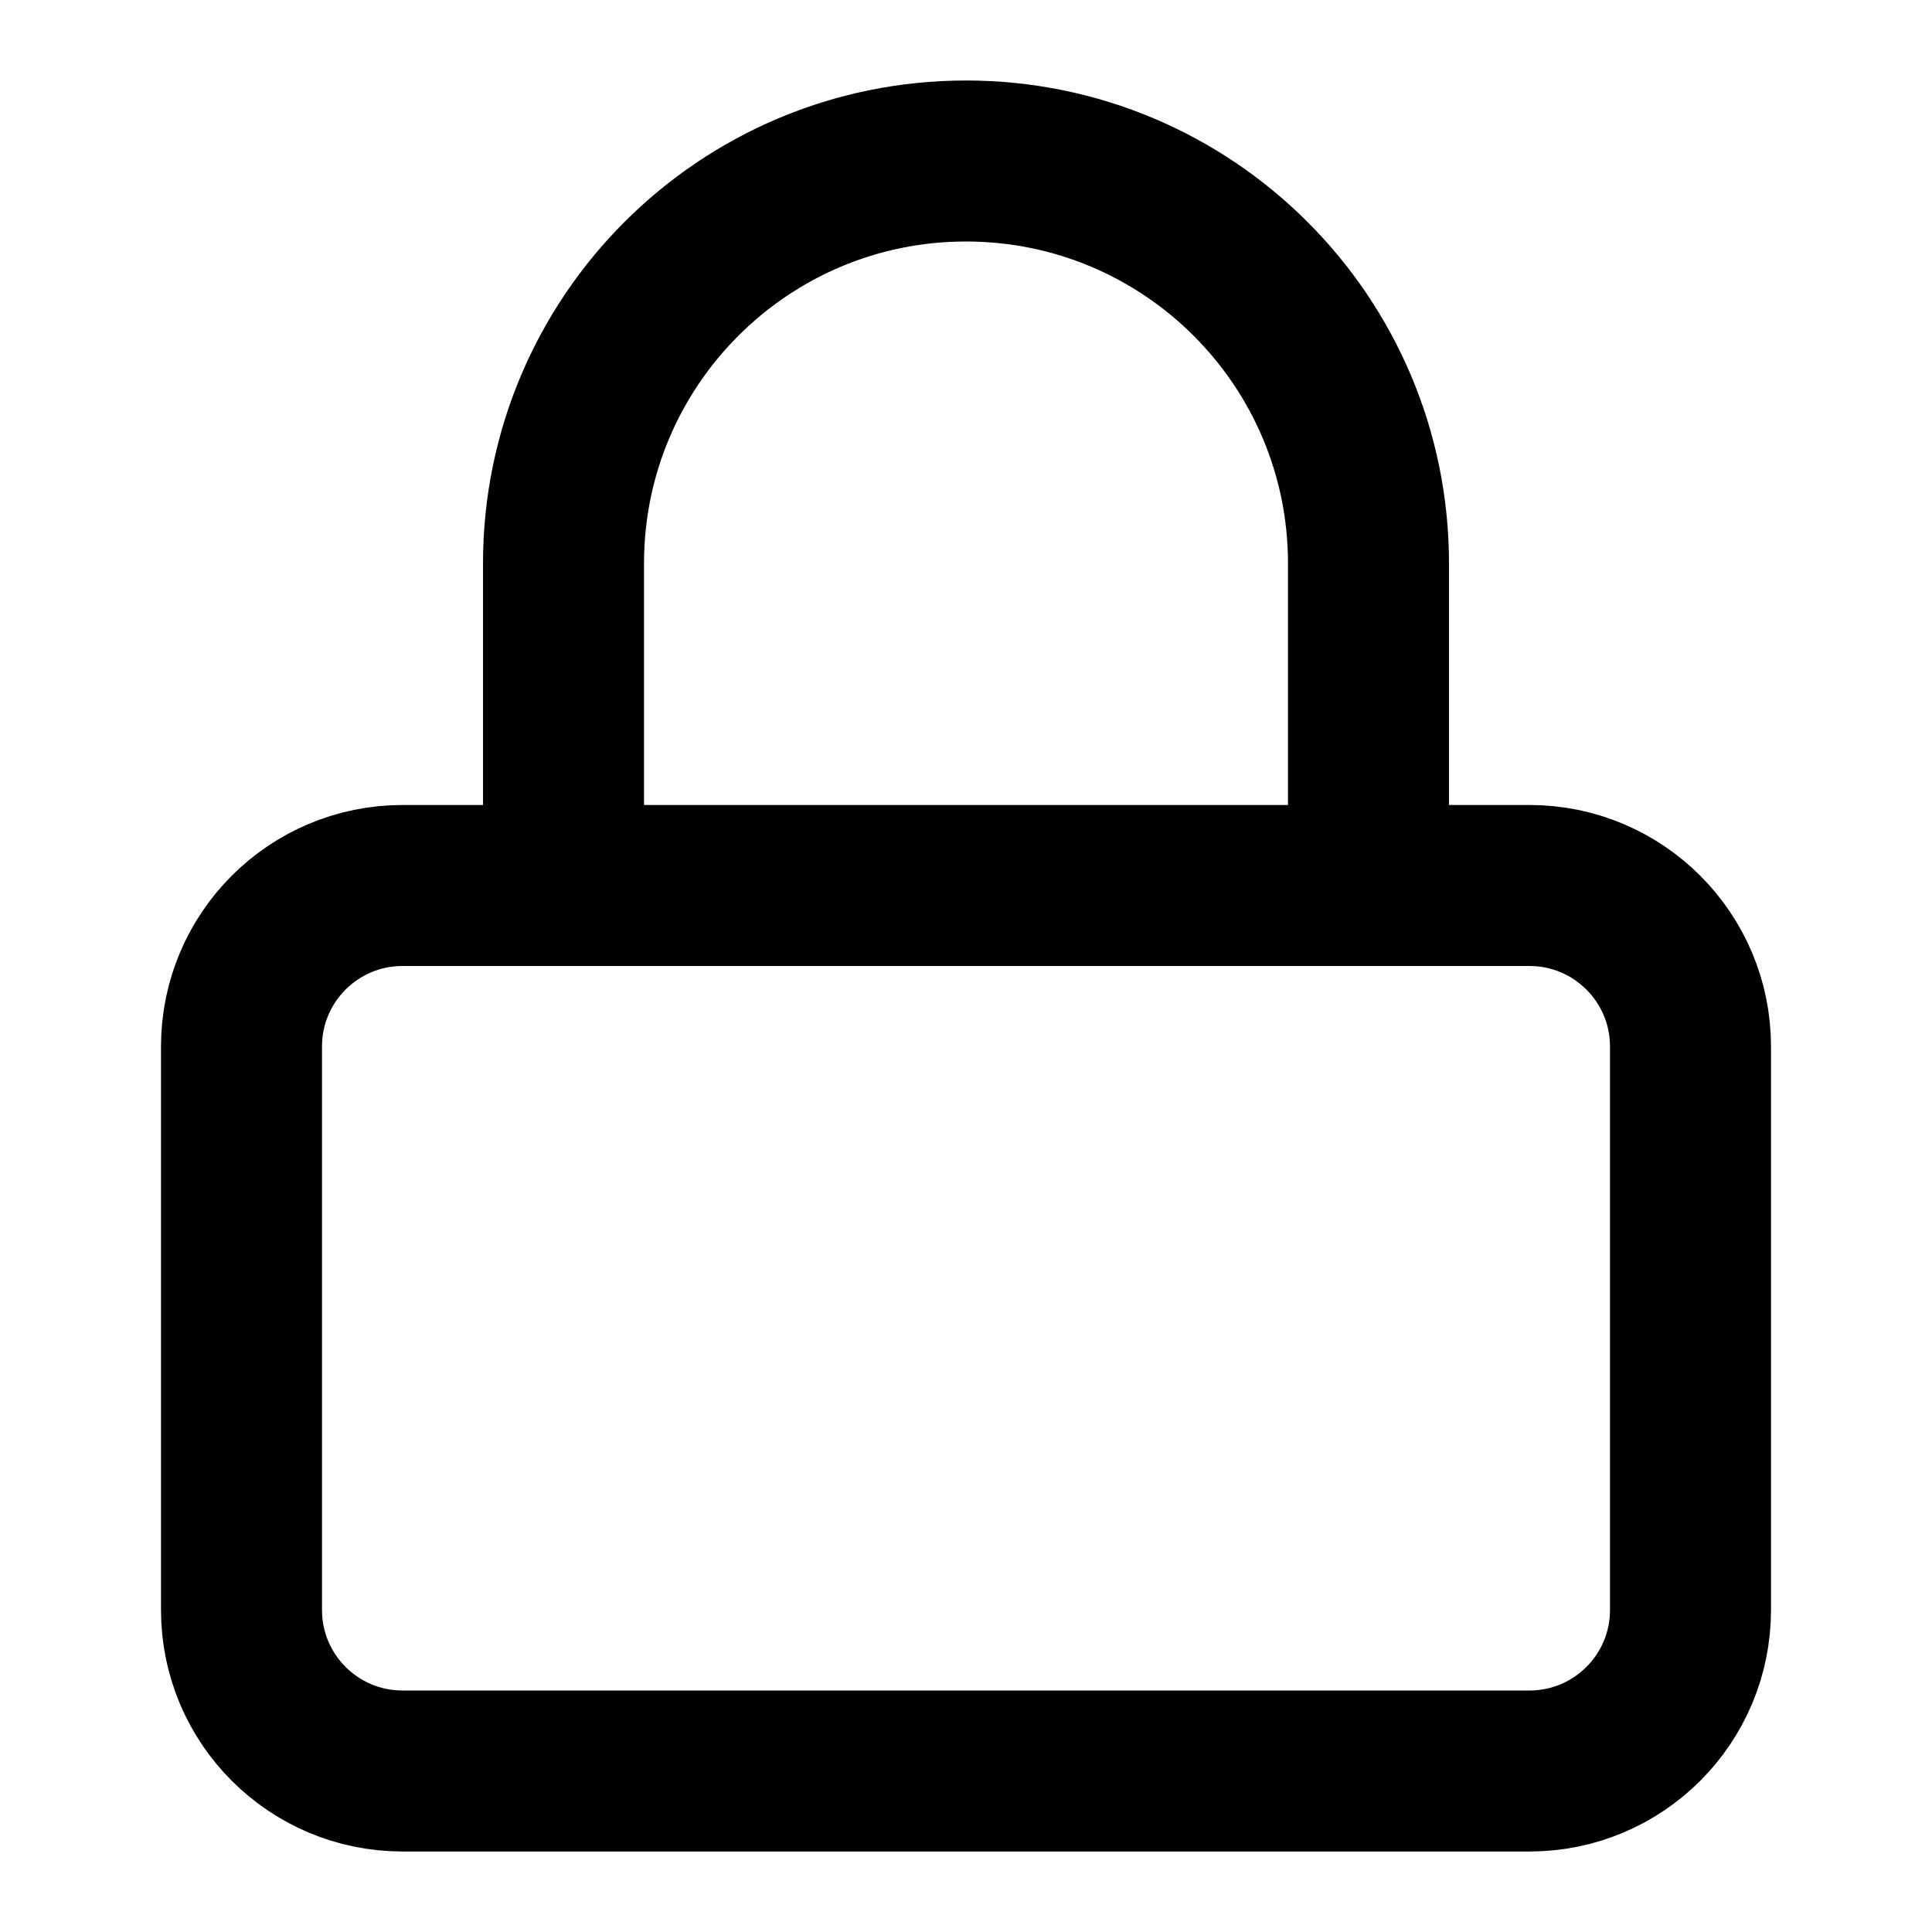
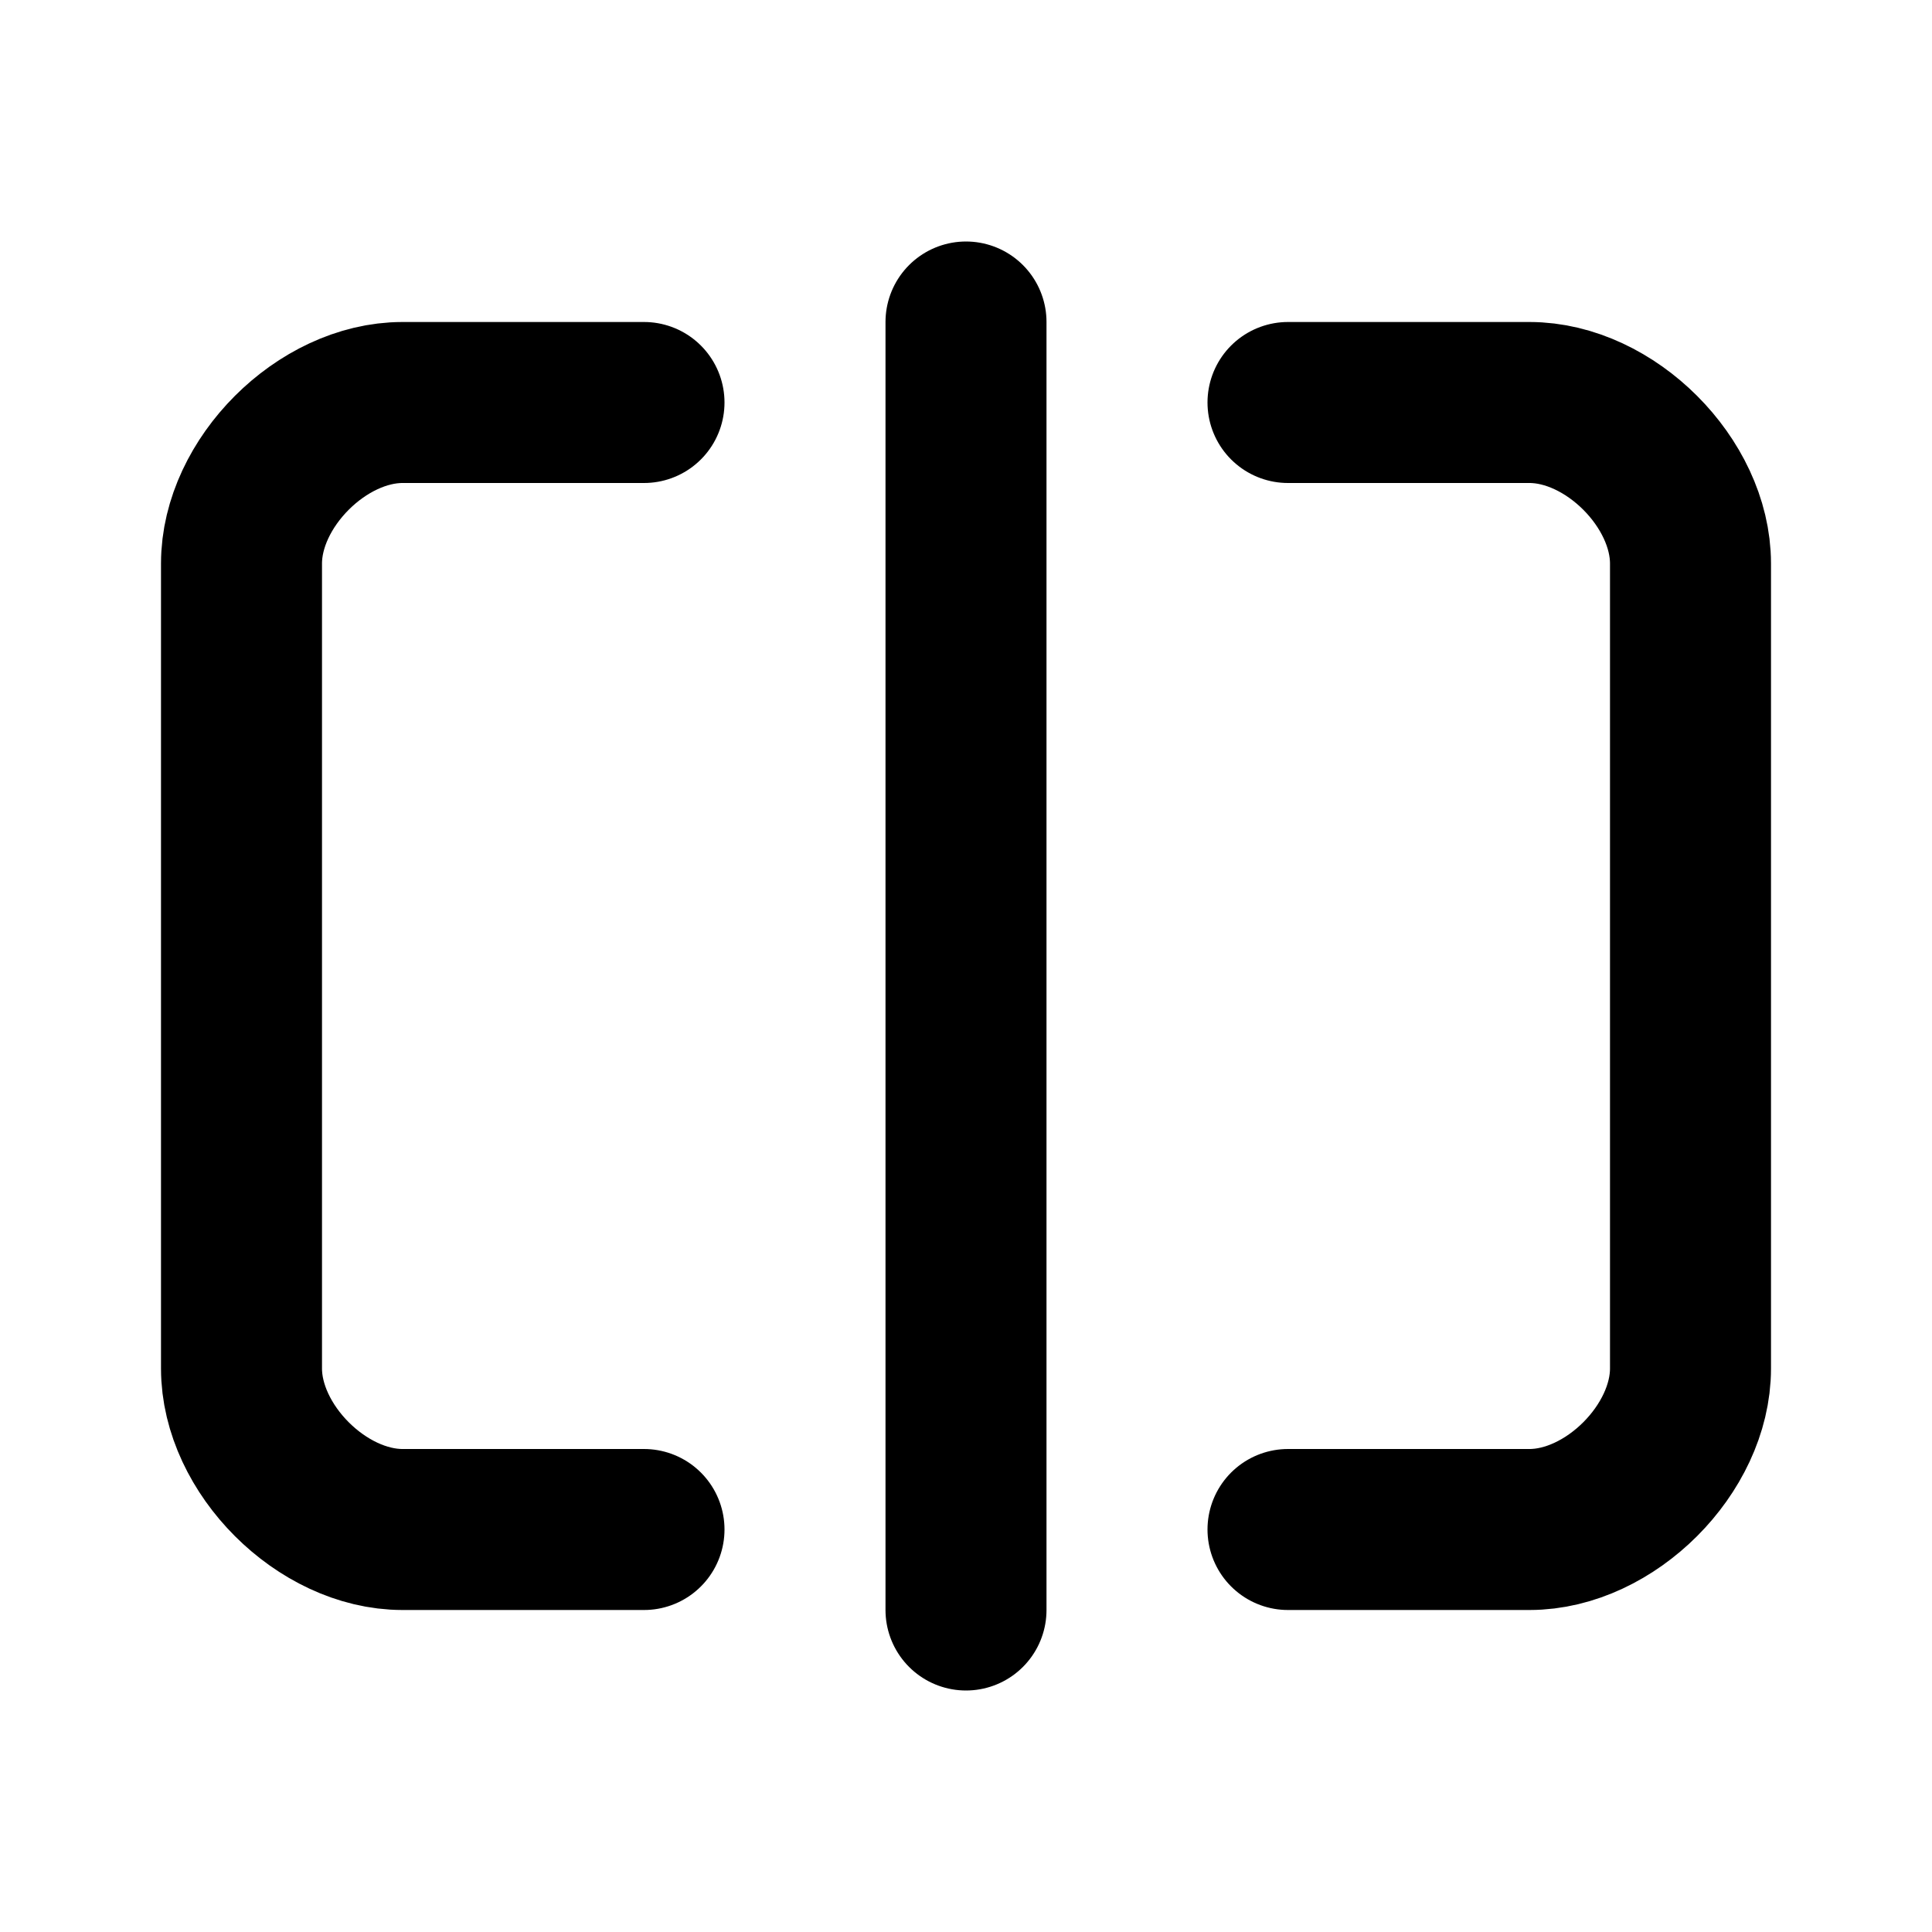
- <svg xmlns="http://www.w3.org/2000/svg" width="24" height="24" viewBox="0 0 24 24" fill="none" stroke="currentColor" stroke-width="2" stroke-linecap="round" stroke-linejoin="round" class="lucide lucide-lock-icon lucide-lock">
-   <rect width="18" height="11" x="3" y="11" rx="2" ry="2" />
-   <path d="M7 11V7a5 5 0 0 1 10 0v4" />
+ <svg xmlns="http://www.w3.org/2000/svg" width="24" height="24" viewBox="0 0 24 24" fill="none" stroke="currentColor" stroke-width="2" stroke-linecap="round" stroke-linejoin="round">
+   <path d="M8 19H5c-1 0-2-1-2-2V7c0-1 1-2 2-2h3" />
+   <path d="M16 5h3c1 0 2 1 2 2v10c0 1-1 2-2 2h-3" />
+   <line x1="12" x2="12" y1="4" y2="20" />
</svg>
